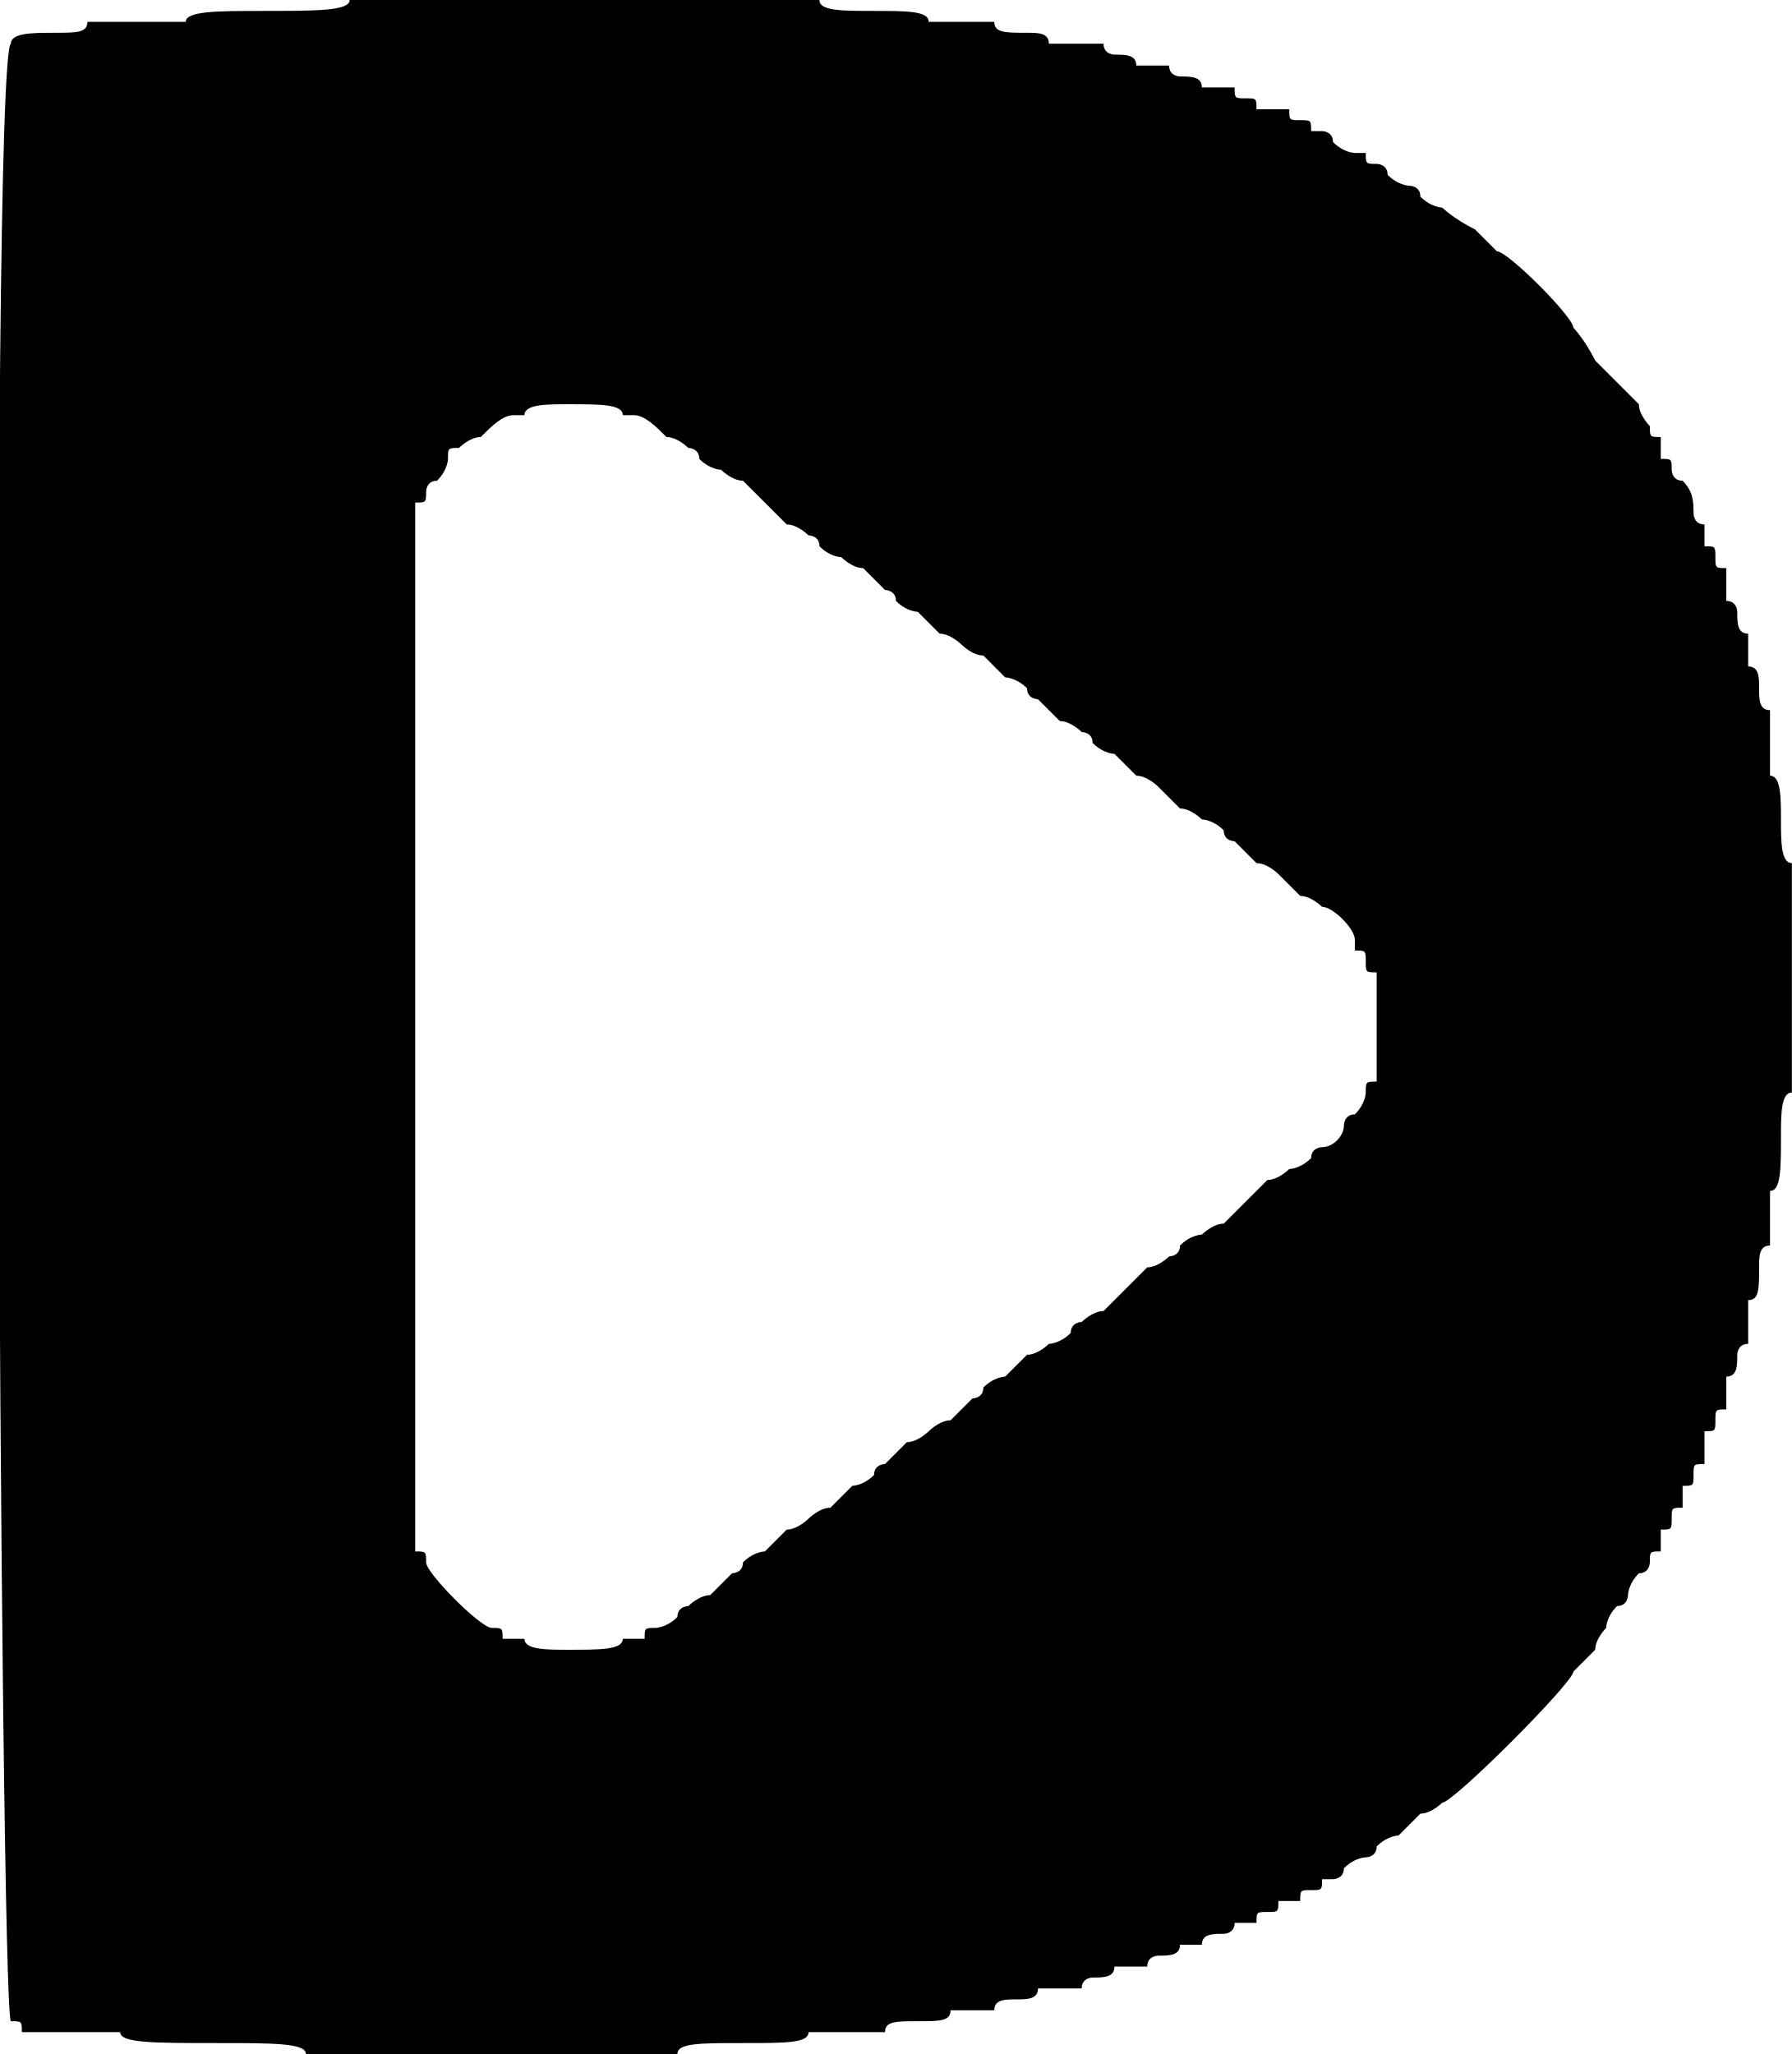
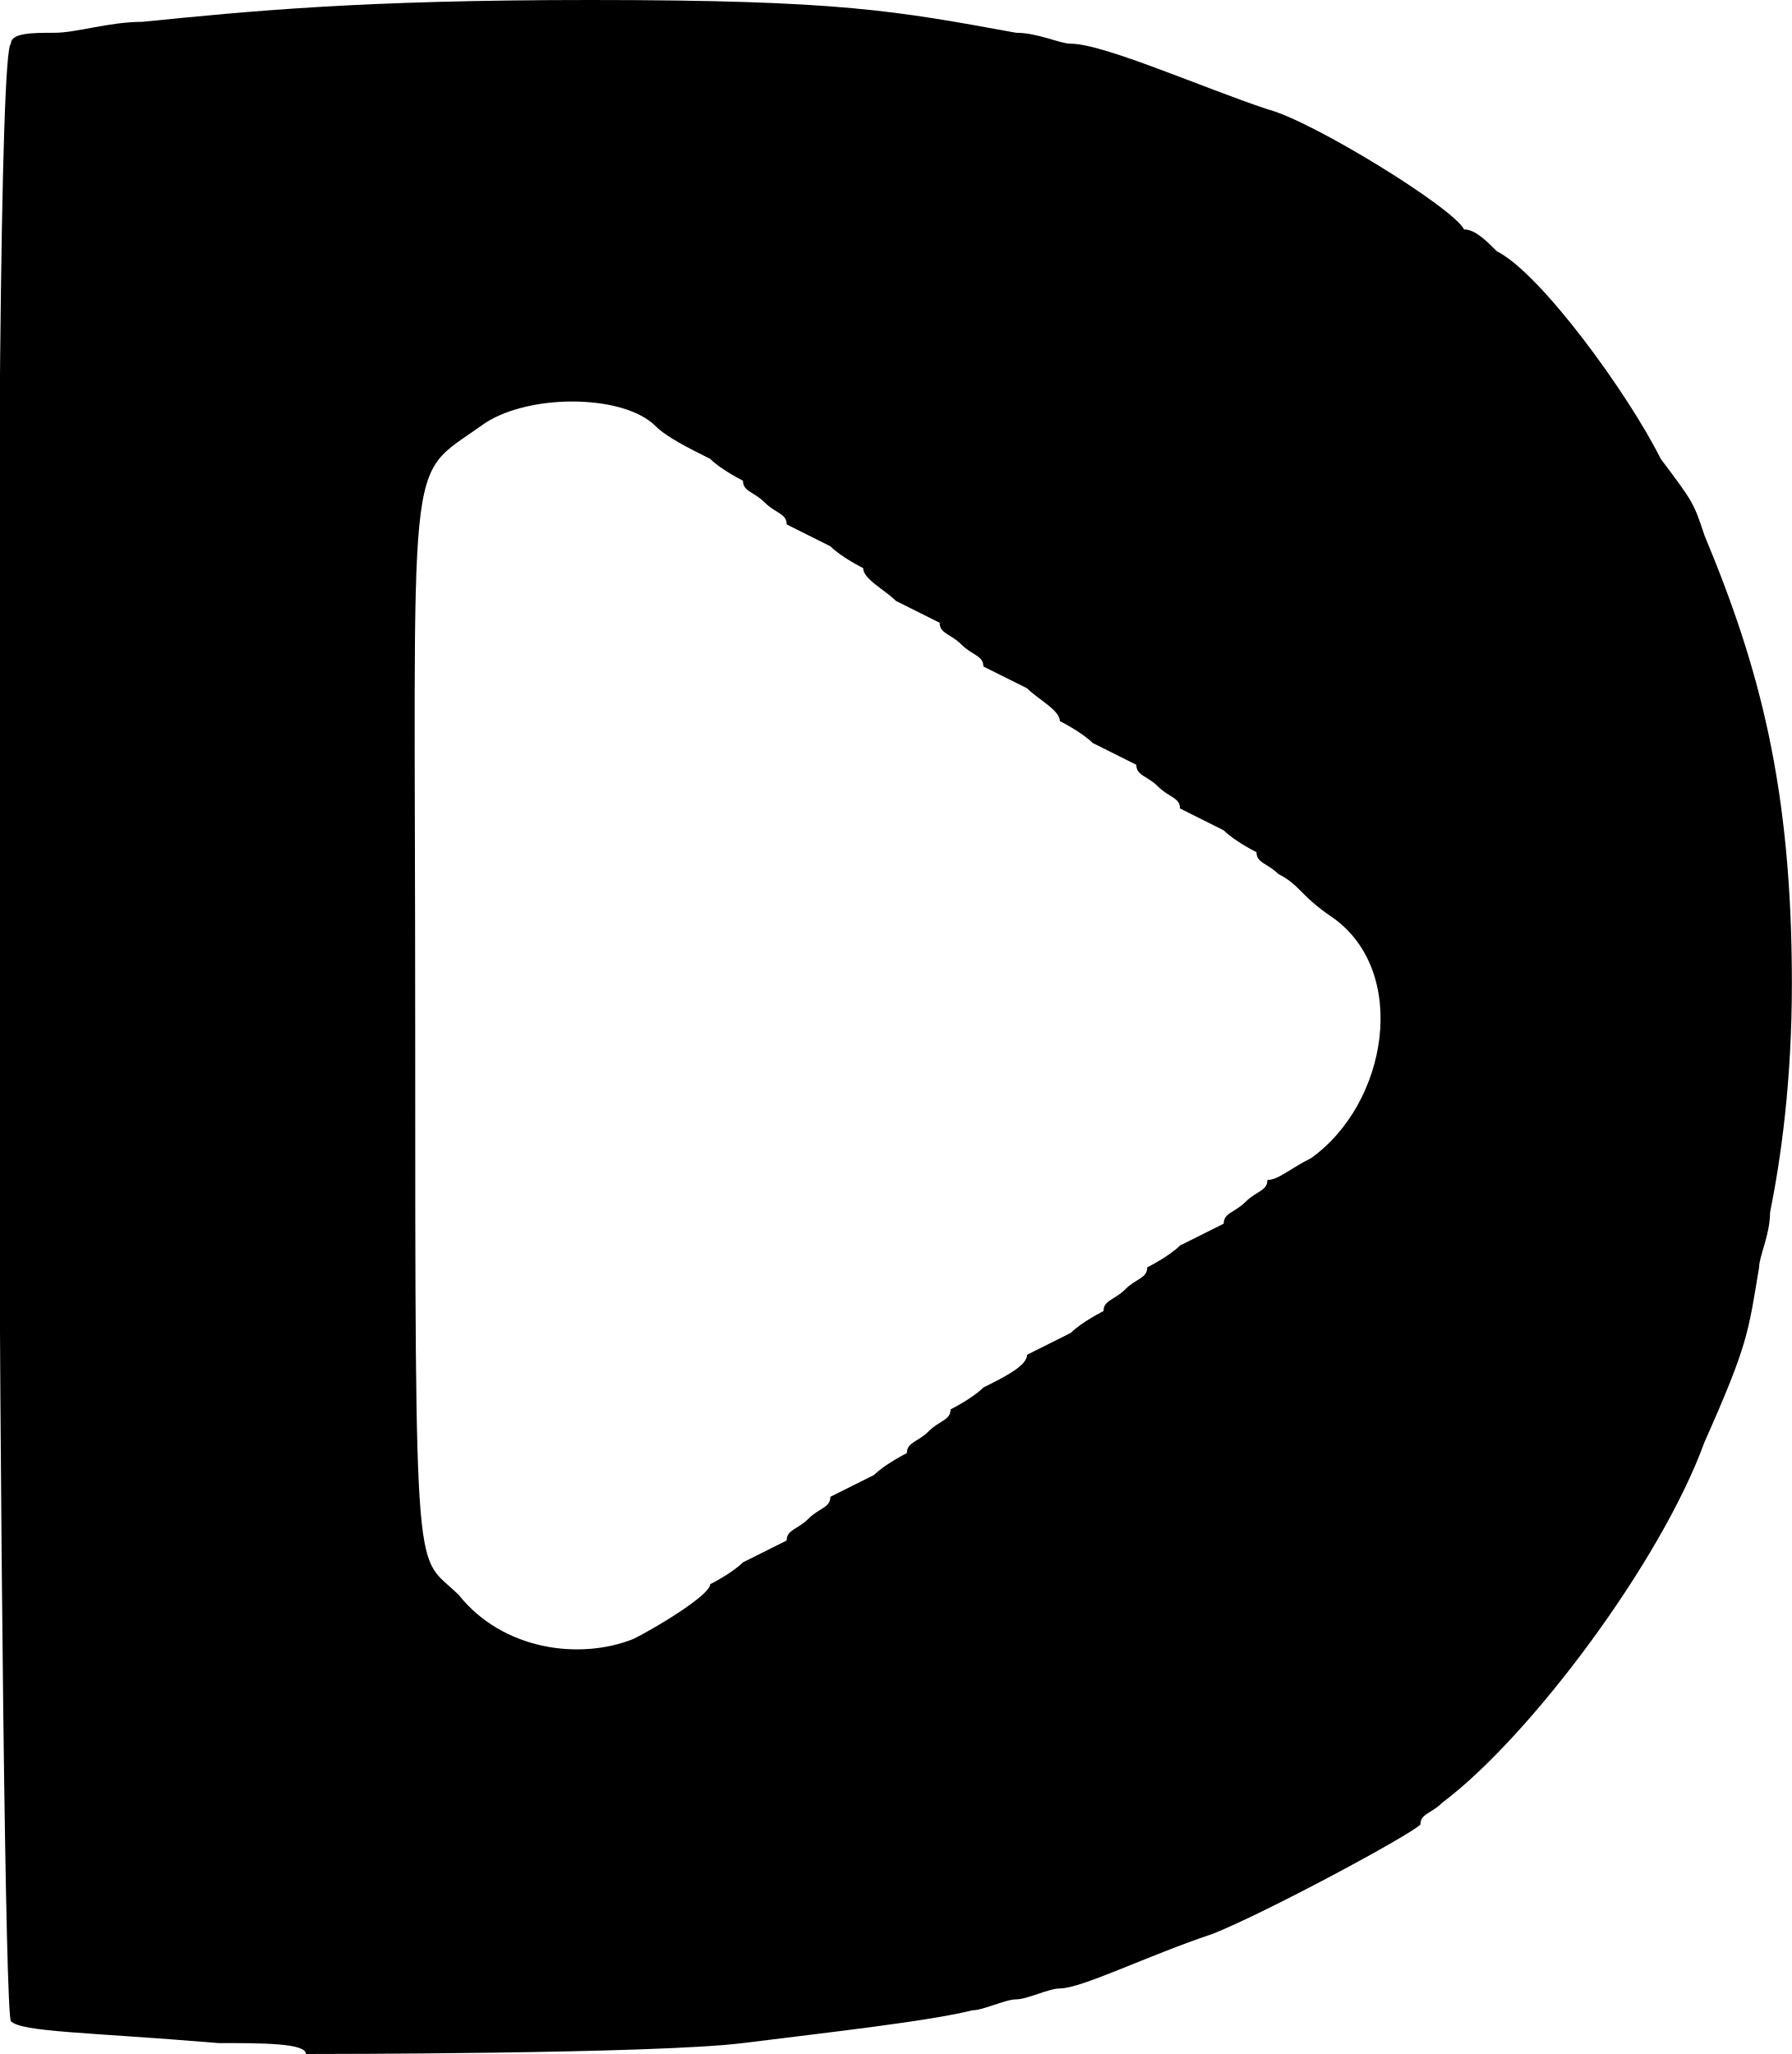
<svg xmlns="http://www.w3.org/2000/svg" viewBox="38 26 164 188" fill-rule="evenodd" aria-hidden="true">
-   <path fill="currentColor" d="M66 214C66 213 63 213 58 213C52 213 49 213 49 212C49 212 47 212 44 212C42 212 40 212 40 212C40 211 40 211 39 211C38 211 37 31 39 30C39 29 41 29 43 29C45 29 46 29 46 28C46 28 48 28 50 28C53 28 55 28 55 28C55 27 58 27 62 27C67 27 70 27 70 26C70 26 78 26 92 26C106 26 113 26 113 26C113 27 115 27 118 27C121 27 123 27 123 28C123 28 124 28 126 28C128 28 129 28 129 28C129 29 130 29 132 29C133 29 134 29 134 30C134 30 135 30 136 30C138 30 139 30 139 30C139 31 140 31 140 31C141 31 142 31 142 32C142 32 143 32 144 32C144 32 145 32 145 32C145 33 146 33 146 33C147 33 148 33 148 34C148 34 149 34 150 34C150 34 151 34 151 34C151 35 151 35 152 35C153 35 153 35 153 36C153 36 154 36 154 36C155 36 156 36 156 36C156 37 156 37 157 37C158 37 158 37 158 38C158 38 158 38 159 38C159 38 160 38 160 39C161 40 162 40 162 40C163 40 163 40 163 40C163 41 163 41 164 41C164 41 165 41 165 42C166 43 167 43 167 43C167 43 168 43 168 44C169 45 170 45 170 45C170 45 171 46 173 47C174 48 175 49 175 49C176 49 182 55 182 56C182 56 183 57 184 59C185 60 186 61 186 61C186 61 187 62 188 63C188 64 189 65 189 65C189 66 189 66 190 66C190 66 190 66 190 67C190 68 190 68 190 68C191 68 191 68 191 69C191 69 191 70 192 70C193 71 193 72 193 73C193 73 193 74 194 74C194 74 194 74 194 75C194 76 194 76 194 76C195 76 195 76 195 77C195 78 195 78 196 78C196 78 196 79 196 80C196 80 196 81 196 81C197 81 197 82 197 82C197 83 197 84 198 84C198 84 198 85 198 86C198 86 198 87 198 87C199 87 199 88 199 89C199 90 199 91 200 91C200 91 200 92 200 94C200 96 200 97 200 97C201 97 201 99 201 101C201 103 201 105 202 105C202 105 202 109 202 116C202 122 202 126 202 126C201 126 201 128 201 130C201 133 201 135 200 135C200 135 200 136 200 138C200 139 200 140 200 140C199 140 199 141 199 142C199 144 199 145 198 145C198 145 198 146 198 147C198 148 198 149 198 149C197 149 197 150 197 150C197 151 197 152 196 152C196 152 196 153 196 154C196 154 196 155 196 155C195 155 195 155 195 156C195 157 195 157 194 157C194 157 194 158 194 158C194 159 194 160 194 160C193 160 193 160 193 161C193 162 193 162 192 162C192 162 192 162 192 163C192 164 192 164 192 164C191 164 191 164 191 165C191 166 191 166 190 166C190 166 190 166 190 167C190 168 190 168 190 168C189 168 189 168 189 169C189 169 189 170 188 170C187 171 187 172 187 172C187 172 187 173 186 173C185 174 185 175 185 175C185 175 184 176 184 177C183 178 182 179 182 179C182 180 171 191 170 191C170 191 169 192 168 192C167 193 166 194 166 194C166 194 165 194 164 195C164 196 163 196 163 196C163 196 162 196 161 197C161 198 160 198 160 198C159 198 159 198 159 198C159 199 159 199 158 199C157 199 157 199 157 200C157 200 157 200 156 200C155 200 155 200 155 200C155 201 155 201 154 201C153 201 153 201 153 202C153 202 153 202 152 202C151 202 151 202 151 202C151 203 150 203 150 203C149 203 148 203 148 204C148 204 148 204 147 204C146 204 146 204 146 204C146 205 145 205 144 205C144 205 143 205 143 206C143 206 142 206 142 206C141 206 140 206 140 206C140 207 139 207 138 207C138 207 137 207 137 208C137 208 136 208 135 208C134 208 133 208 133 208C133 209 132 209 131 209C130 209 129 209 129 210C129 210 128 210 127 210C126 210 125 210 125 210C125 211 124 211 122 211C120 211 119 211 119 212C119 212 118 212 116 212C114 212 112 212 112 212C112 213 110 213 106 213C102 213 100 213 100 214C100 214 94 214 83 214C72 214 66 214 66 214ZM95 176C95 176 95 176 96 176C97 176 97 176 97 176C97 175 97 175 98 175C98 175 99 175 100 174C100 173 101 173 101 173C101 173 102 172 103 172C104 171 105 170 105 170C105 170 106 170 106 169C107 168 108 168 108 168C108 168 109 167 110 166C111 166 112 165 112 165C112 165 113 164 114 164C115 163 116 162 116 162C116 162 117 162 118 161C118 160 119 160 119 160C119 160 120 159 121 158C122 158 123 157 123 157C123 157 124 156 125 156C126 155 127 154 127 154C127 154 128 154 128 153C129 152 130 152 130 152C130 152 131 151 132 150C133 150 134 149 134 149C134 149 135 149 136 148C136 147 137 147 137 147C137 147 138 146 139 146C140 145 141 144 141 144C141 144 142 143 143 142C144 142 145 141 145 141C145 141 146 141 146 140C147 139 148 139 148 139C148 139 149 138 150 138C151 137 152 136 152 136C152 136 153 135 154 134C155 134 156 133 156 133C156 133 157 133 158 132C158 131 159 131 159 131C160 131 161 130 161 129C161 129 161 128 162 128C163 127 163 126 163 126C163 125 163 125 164 125C164 125 164 123 164 120C164 117 164 115 164 115C163 115 163 115 163 114C163 113 163 113 162 113C162 113 162 113 162 112C162 111 160 109 159 109C159 109 158 108 157 108C156 107 155 106 155 106C155 106 154 105 153 105C152 104 151 103 151 103C151 103 150 103 150 102C149 101 148 101 148 101C148 101 147 100 146 100C145 99 144 98 144 98C144 98 143 97 142 97C141 96 140 95 140 95C140 95 139 95 138 94C138 93 137 93 137 93C137 93 136 92 135 92C134 91 133 90 133 90C133 90 132 90 132 89C131 88 130 88 130 88C130 88 129 87 128 86C127 86 126 85 126 85C126 85 125 84 124 84C123 83 122 82 122 82C122 82 121 82 120 81C120 80 119 80 119 80C119 80 118 79 117 78C116 78 115 77 115 77C115 77 114 77 113 76C113 75 112 75 112 75C112 75 111 74 110 74C109 73 108 72 108 72C108 72 107 71 106 70C105 70 104 69 104 69C104 69 103 69 102 68C102 67 101 67 101 67C101 67 100 66 99 66C98 65 97 64 96 64C96 64 95 64 95 64C95 63 93 63 90 63C88 63 86 63 86 64C86 64 85 64 85 64C84 64 83 65 82 66C81 66 80 67 80 67C79 67 79 67 79 68C79 68 79 69 78 70C77 70 77 71 77 71C77 72 77 72 76 72C76 72 76 88 76 120C76 152 76 168 76 168C77 168 77 168 77 169C77 170 82 175 83 175C84 175 84 175 84 176C84 176 84 176 85 176C86 176 86 176 86 176C86 177 88 177 90 177C93 177 95 177 95 176Z" />
+   <path fill="currentColor" d="M66 214C66 213 62 213 58 213C46 212 40 212 39 211C38 210 37 31 39 30C39 29 41 29 43 29C45 29 48 28 51 28C61 27 71 26 92 26C115 26 120 27 131 29C133 29 135 30 136 30C139 30 148 34 154 36C158 37 171 45 172 47C173 47 174 48 175 49C179 51 187 62 190 68C193 72 193 72 194 75C199 87 202 98 202 116C202 125 201 132 200 137C200 139 199 141 199 142C198 148 198 149 194 158C190 169 178 185 170 191C169 192 168 192 168 193C167 194 154 201 149 203C143 205 137 208 135 208C134 208 132 209 131 209C130 209 128 210 127 210C123 211 114 212 106 213C98 214 67 214 66 214ZM96 176C98 175 103 172 103 171C103 171 105 170 106 169C108 168 110 167 110 167C110 166 111 166 112 165C113 164 114 164 114 163C114 163 116 162 118 161C119 160 121 159 121 159C121 158 122 158 123 157C124 156 125 156 125 155C125 155 127 154 128 153C130 152 132 151 132 150C132 150 134 149 136 148C137 147 139 146 139 146C139 145 140 145 141 144C142 143 143 143 143 142C143 142 145 141 146 140C148 139 150 138 150 138C150 137 151 137 152 136C153 135 154 135 154 134C155 134 156 133 158 132C165 127 167 115 160 110C157 108 157 107 155 106C154 105 153 105 153 104C153 104 151 103 150 102C148 101 146 100 146 100C146 99 145 99 144 98C143 97 142 97 142 96C142 96 140 95 138 94C137 93 135 92 135 92C135 91 133 90 132 89C130 88 128 87 128 87C128 86 127 86 126 85C125 84 124 84 124 83C124 83 122 82 120 81C119 80 117 79 117 78C117 78 115 77 114 76C112 75 110 74 110 74C110 73 109 73 108 72C107 71 106 71 106 70C106 70 104 69 103 68C101 67 99 66 98 65C95 62 86 62 82 65C75 70 76 66 76 120C76 173 76 168 80 172C84 177 91 178 96 176Z" />
</svg>
